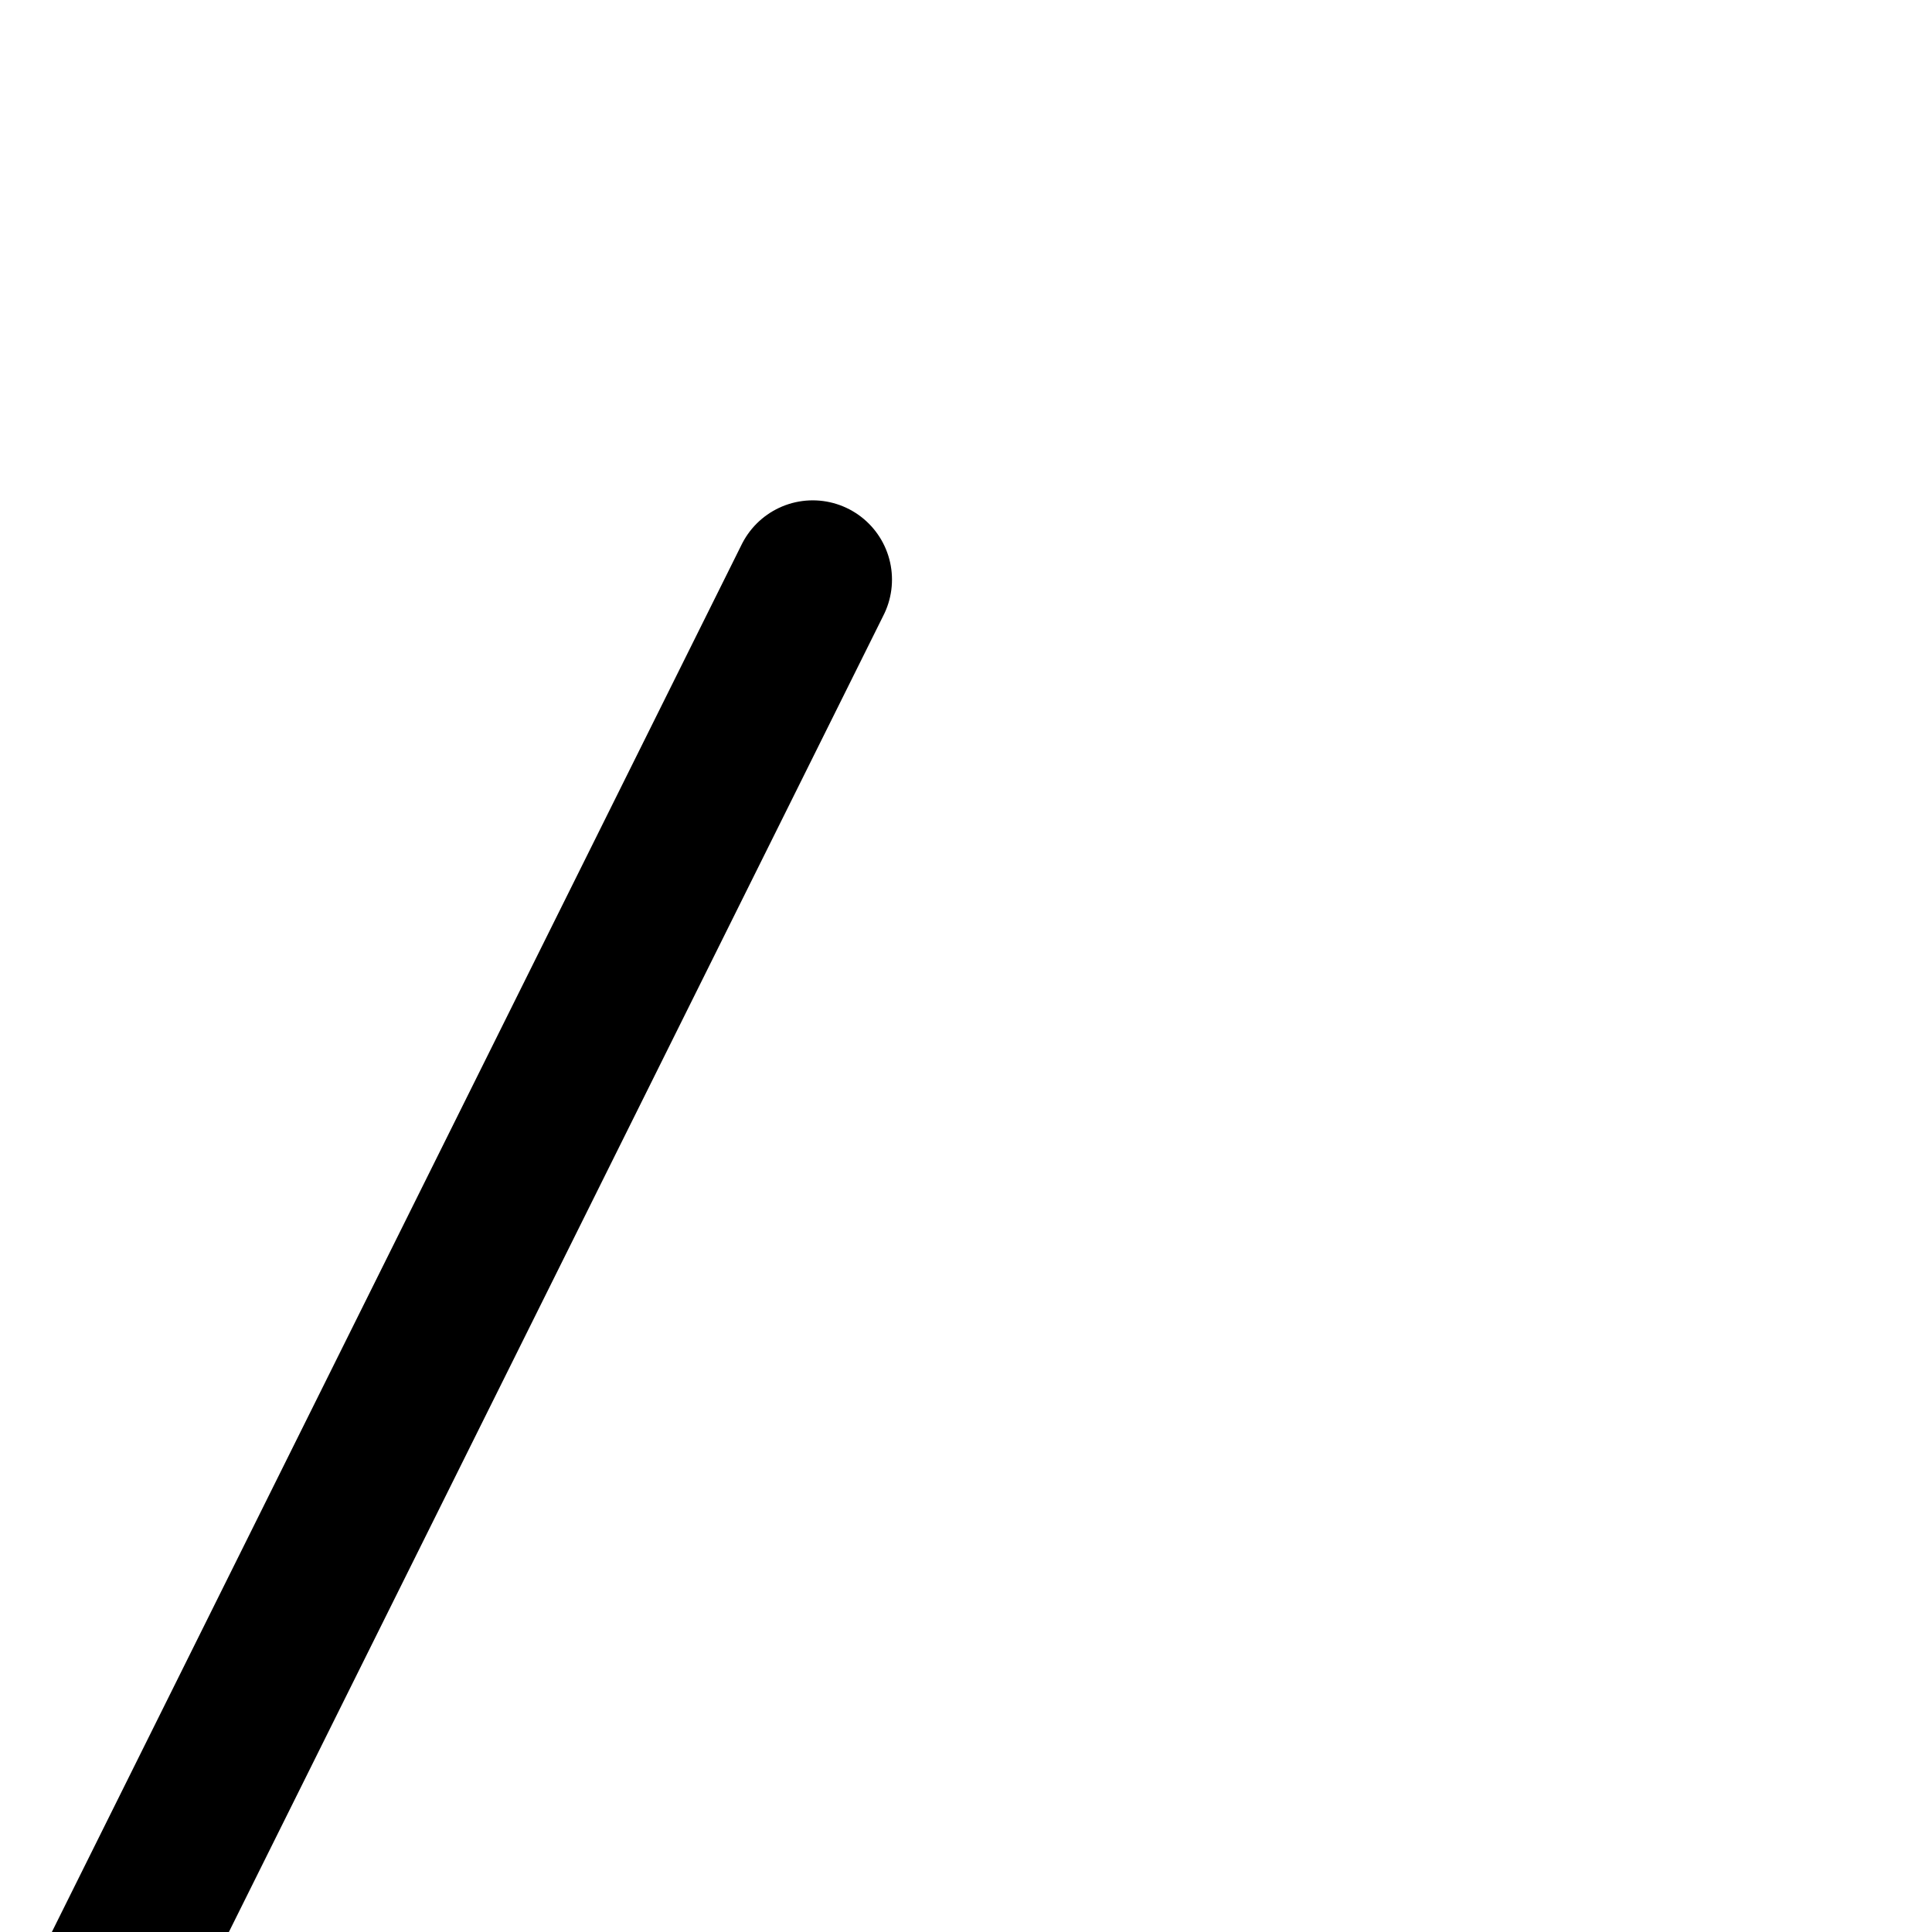
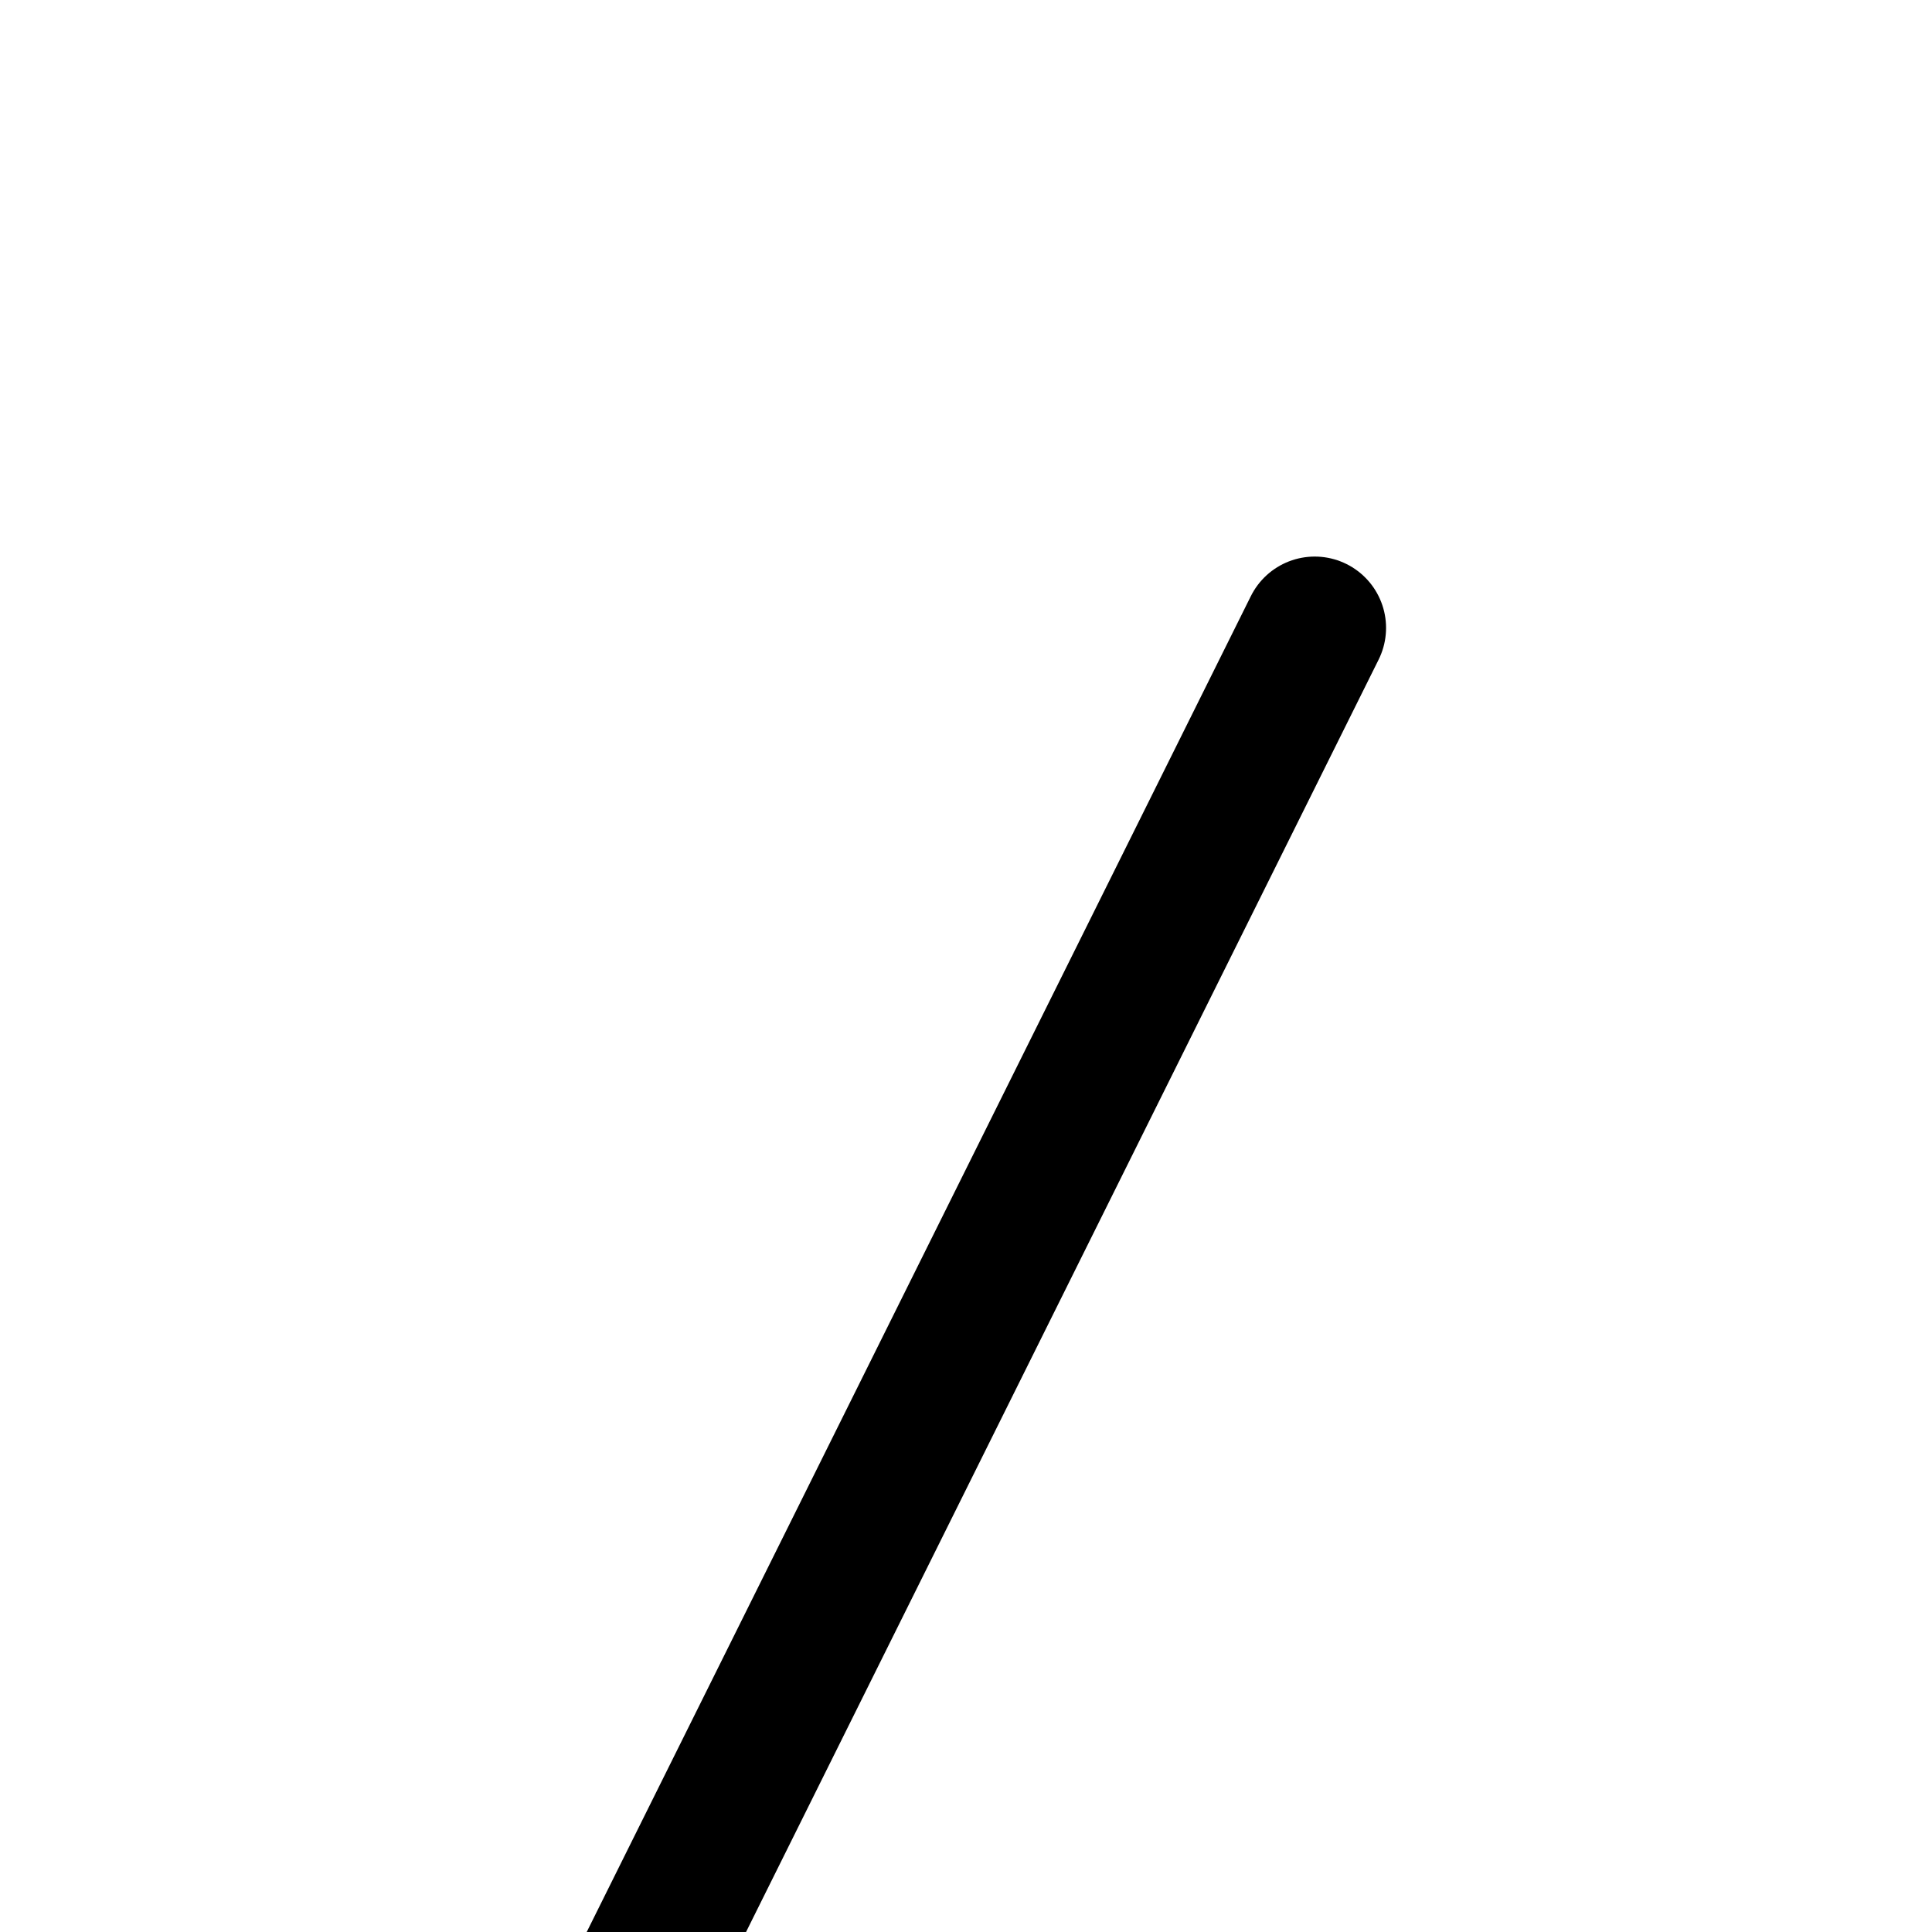
<svg xmlns="http://www.w3.org/2000/svg" version="1.1" viewBox="-10 0 1000 1000" id="svg2" width="1000" height="1000">
  <defs id="defs10" />
  <g id="g4720" transform="matrix(1.0663,0,0,-1.0663,68.33568,1499.684)" style="opacity:0.451" />
  <g transform="matrix(1,0,0,-1,0,1418)" id="g4" />
  <g id="g4720-4" transform="matrix(1.0663,0,0,-1.0663,136.9952,1604.197)" style="opacity:0.451" />
  <g transform="matrix(1,0,0,-1,68.65956,1522.513)" id="g4-5" />
-   <path style="fill:none;fill-rule:evenodd;stroke:#000000;stroke-width:82.051;stroke-linecap:round;stroke-linejoin:round;stroke-miterlimit:4;stroke-dasharray:none;stroke-opacity:1" d="M -38.051,1202.564 410.667,300.001" id="path4732" />
+   <path style="fill:none;fill-rule:evenodd;stroke:#000000;stroke-width:73.846;stroke-linecap:round;stroke-linejoin:round;stroke-miterlimit:4;stroke-dasharray:none;stroke-opacity:1" d="M 266.652,1137.307 670.498,325" id="path4732" />
</svg>
